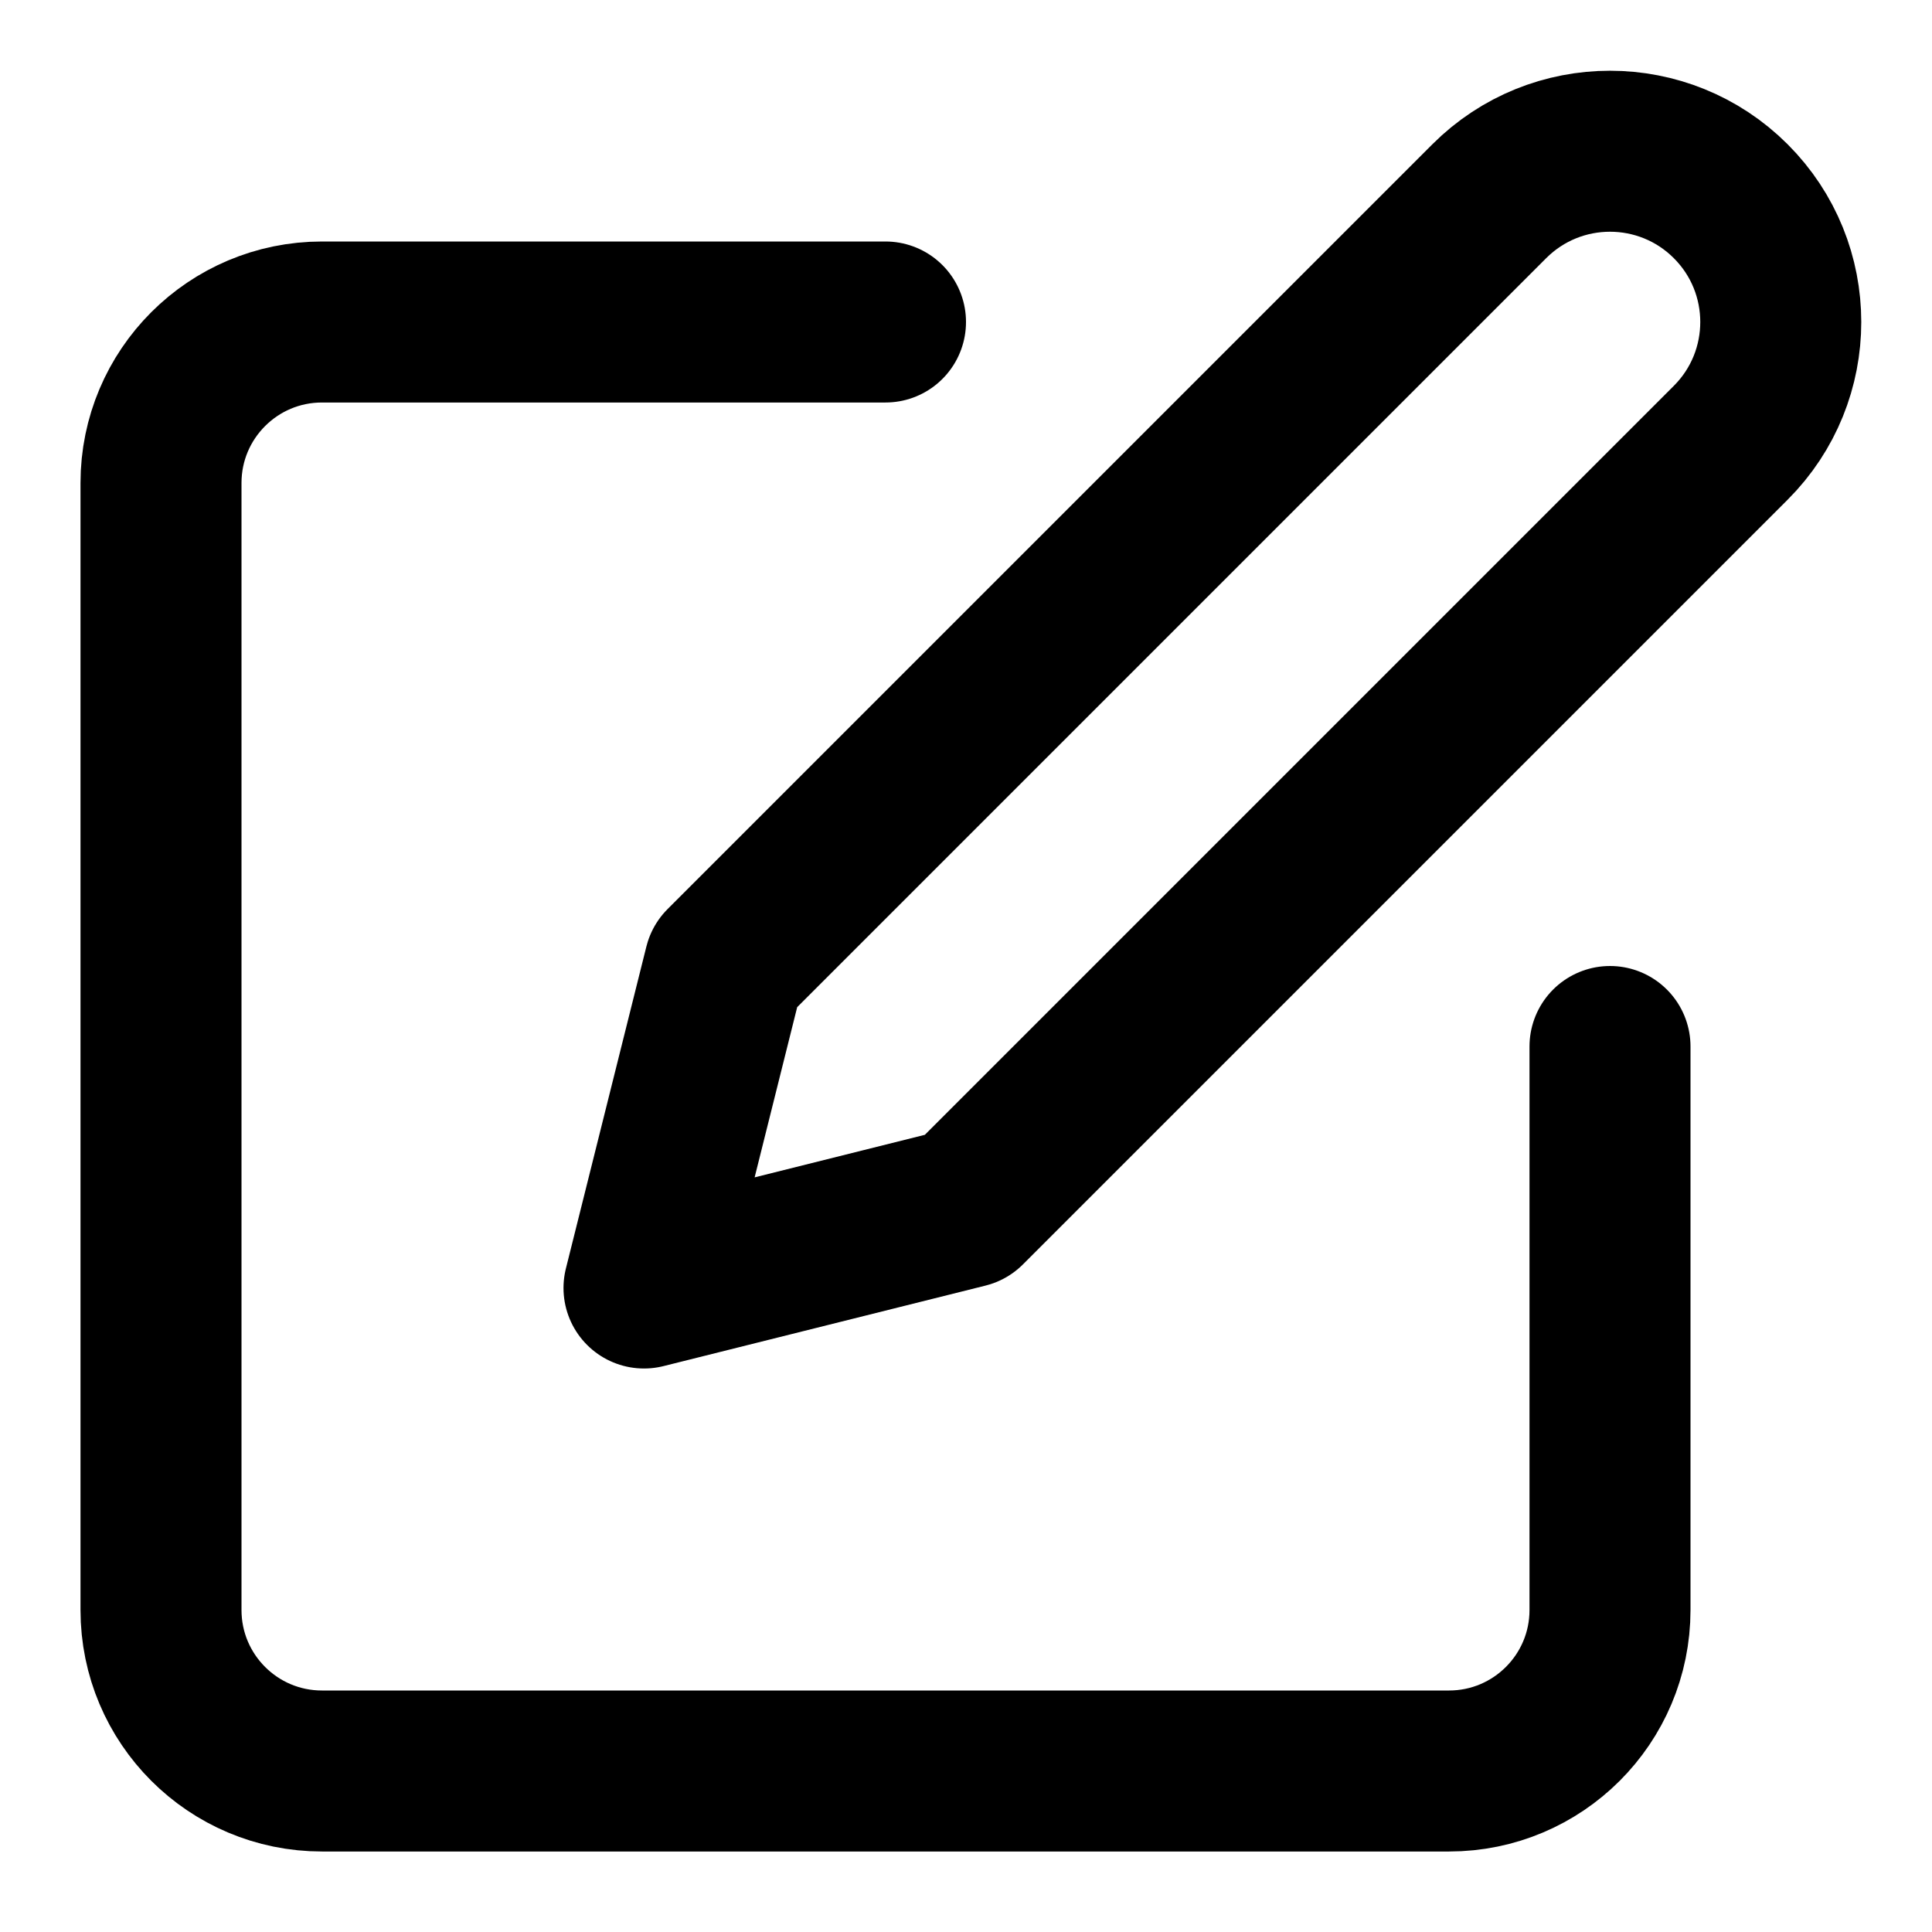
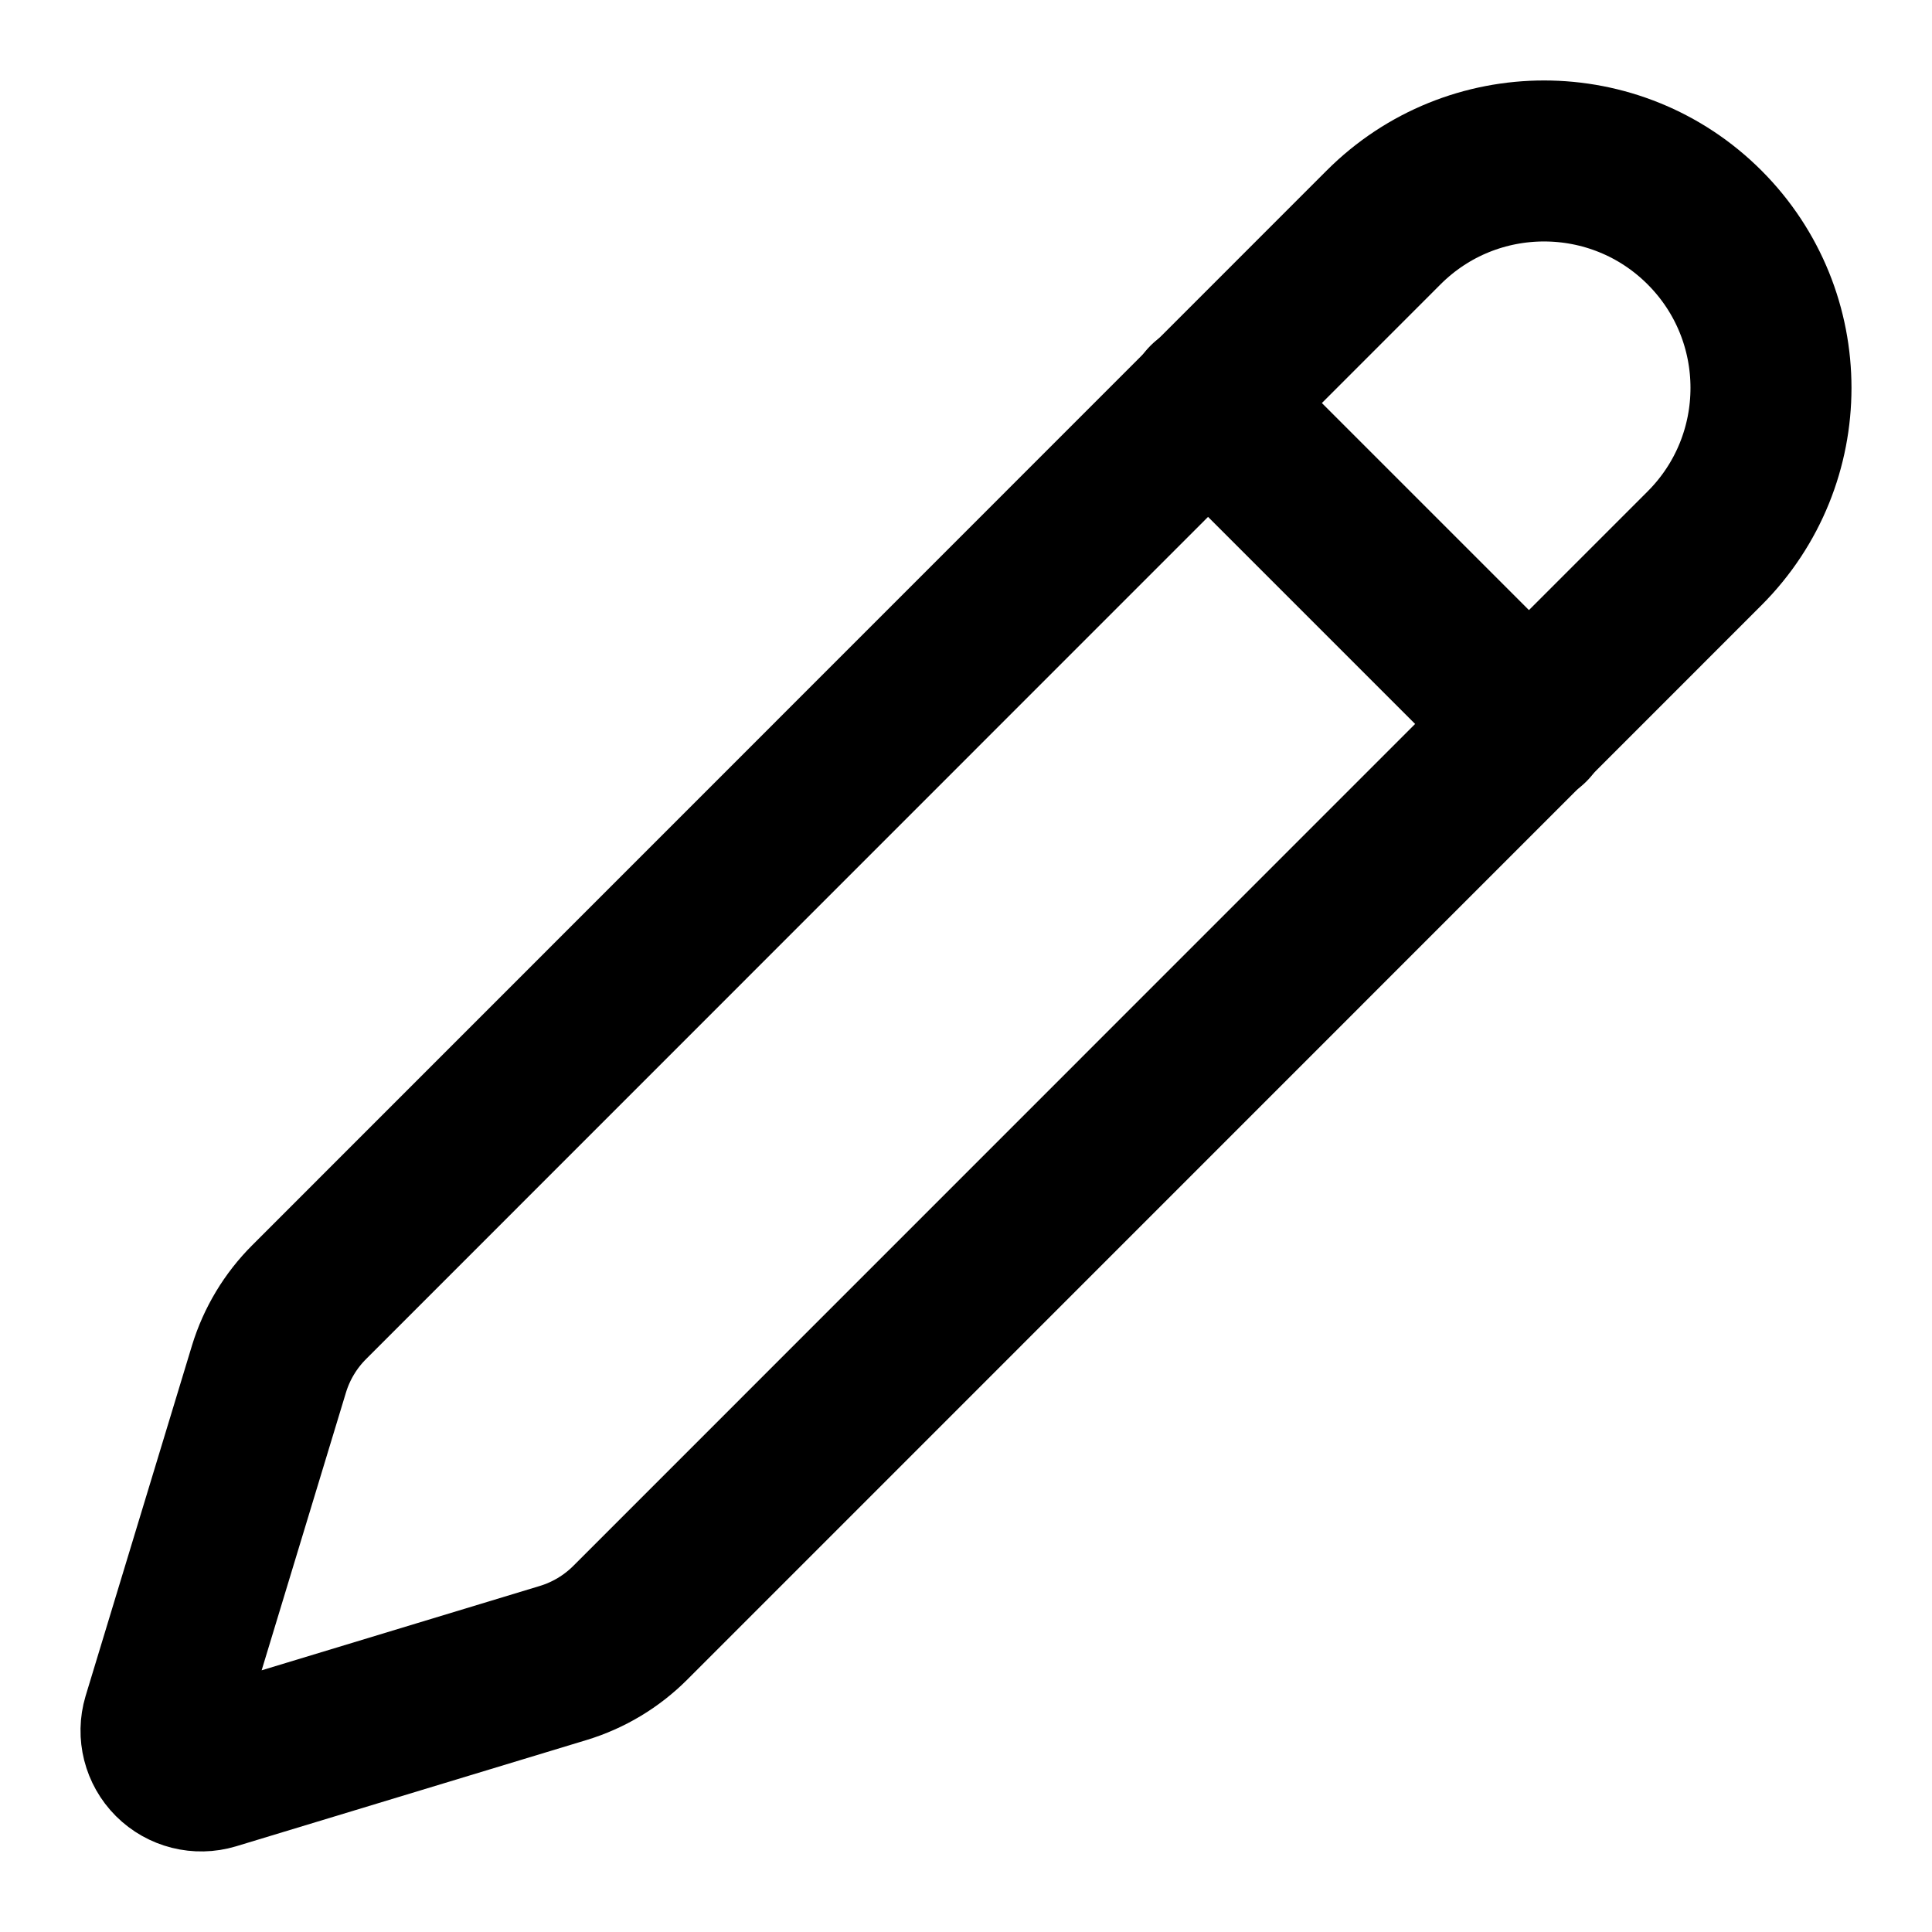
- <svg xmlns="http://www.w3.org/2000/svg" width="24" height="24" viewBox="0 0 24 24" fill="none" stroke="currentColor" stroke-width="2" stroke-linecap="round" stroke-linejoin="round">
-   <path d="M11 4H4a2 2 0 0 0-2 2v14a2 2 0 0 0 2 2h14a2 2 0 0 0 2-2v-7" />
-   <path d="M18.5 2.5a2.121 2.121 0 0 1 3 3L12 15l-4 1 1-4 9.5-9.5z" />
+ <svg xmlns="http://www.w3.org/2000/svg" width="24" height="24" viewBox="0 0 24 24" fill="none" stroke="currentColor" stroke-width="2" stroke-linecap="round" stroke-linejoin="round" class="lucide lucide-pencil-icon lucide-pencil">
+   <path d="M21.174 6.812a1 1 0 0 0-3.986-3.987L3.842 16.174a2 2 0 0 0-.5.83l-1.321 4.352a.5.5 0 0 0 .623.622l4.353-1.32a2 2 0 0 0 .83-.497z" />
+   <path d="m15 5 4 4" />
</svg>
